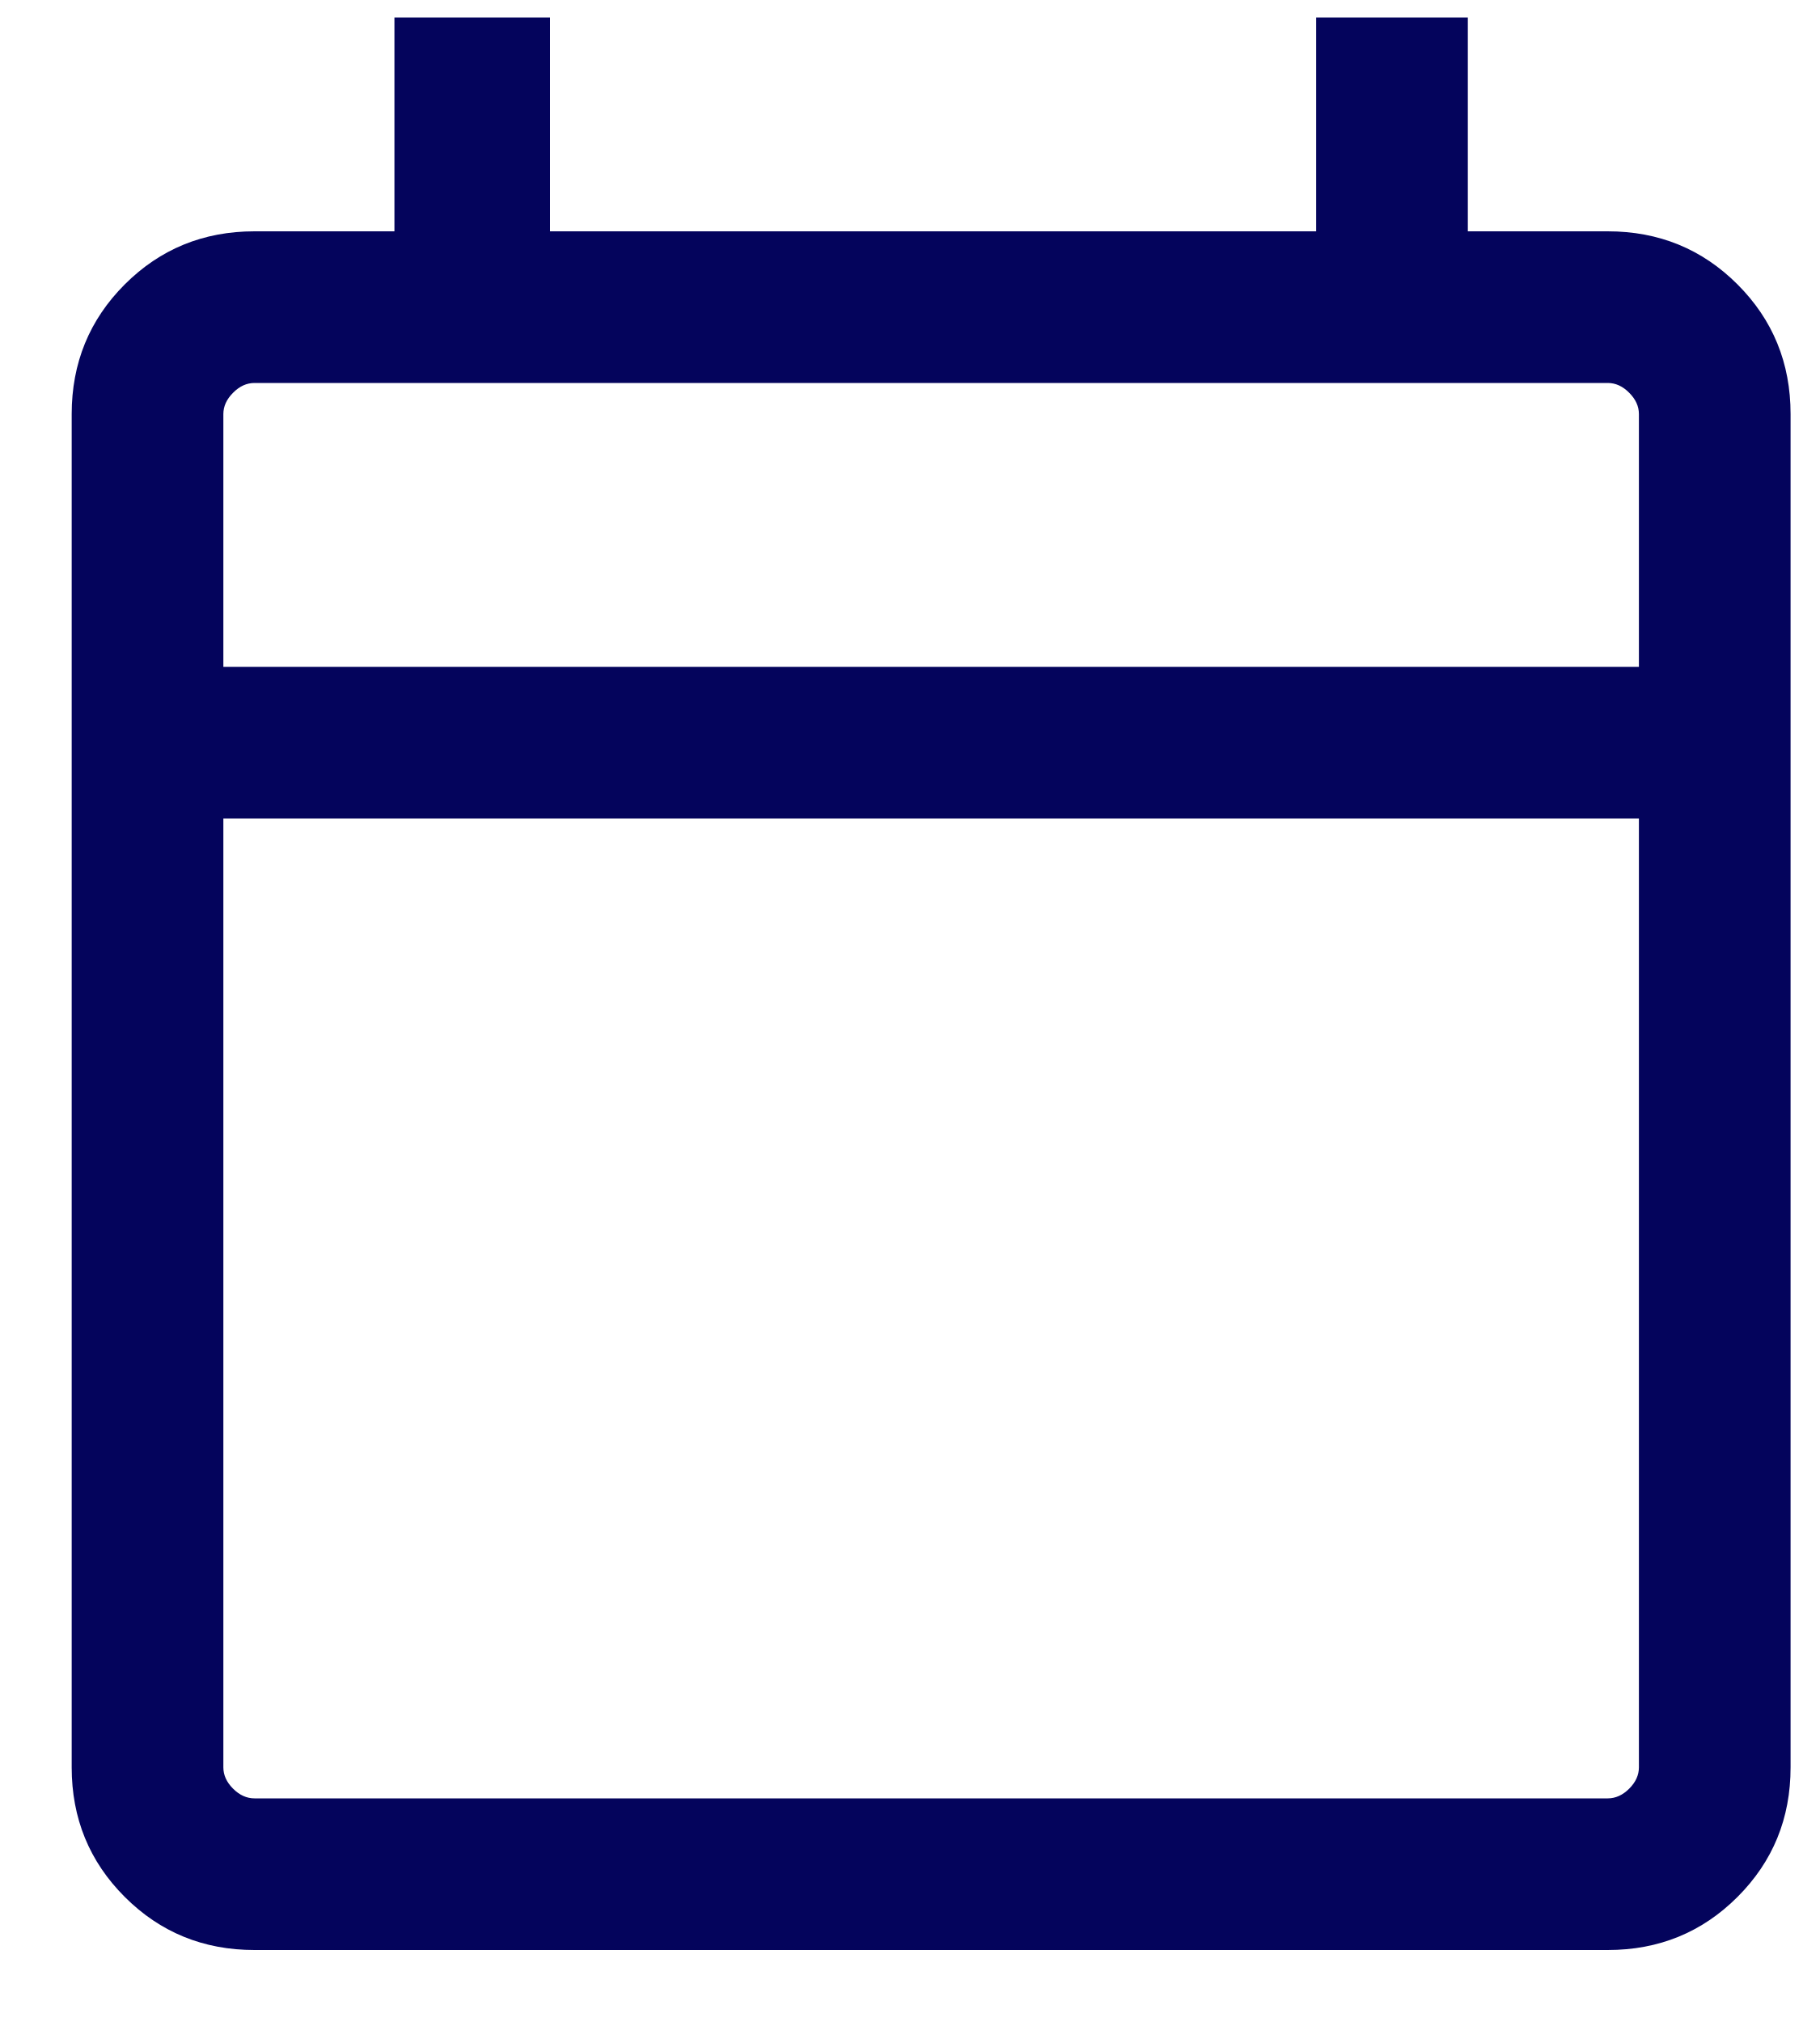
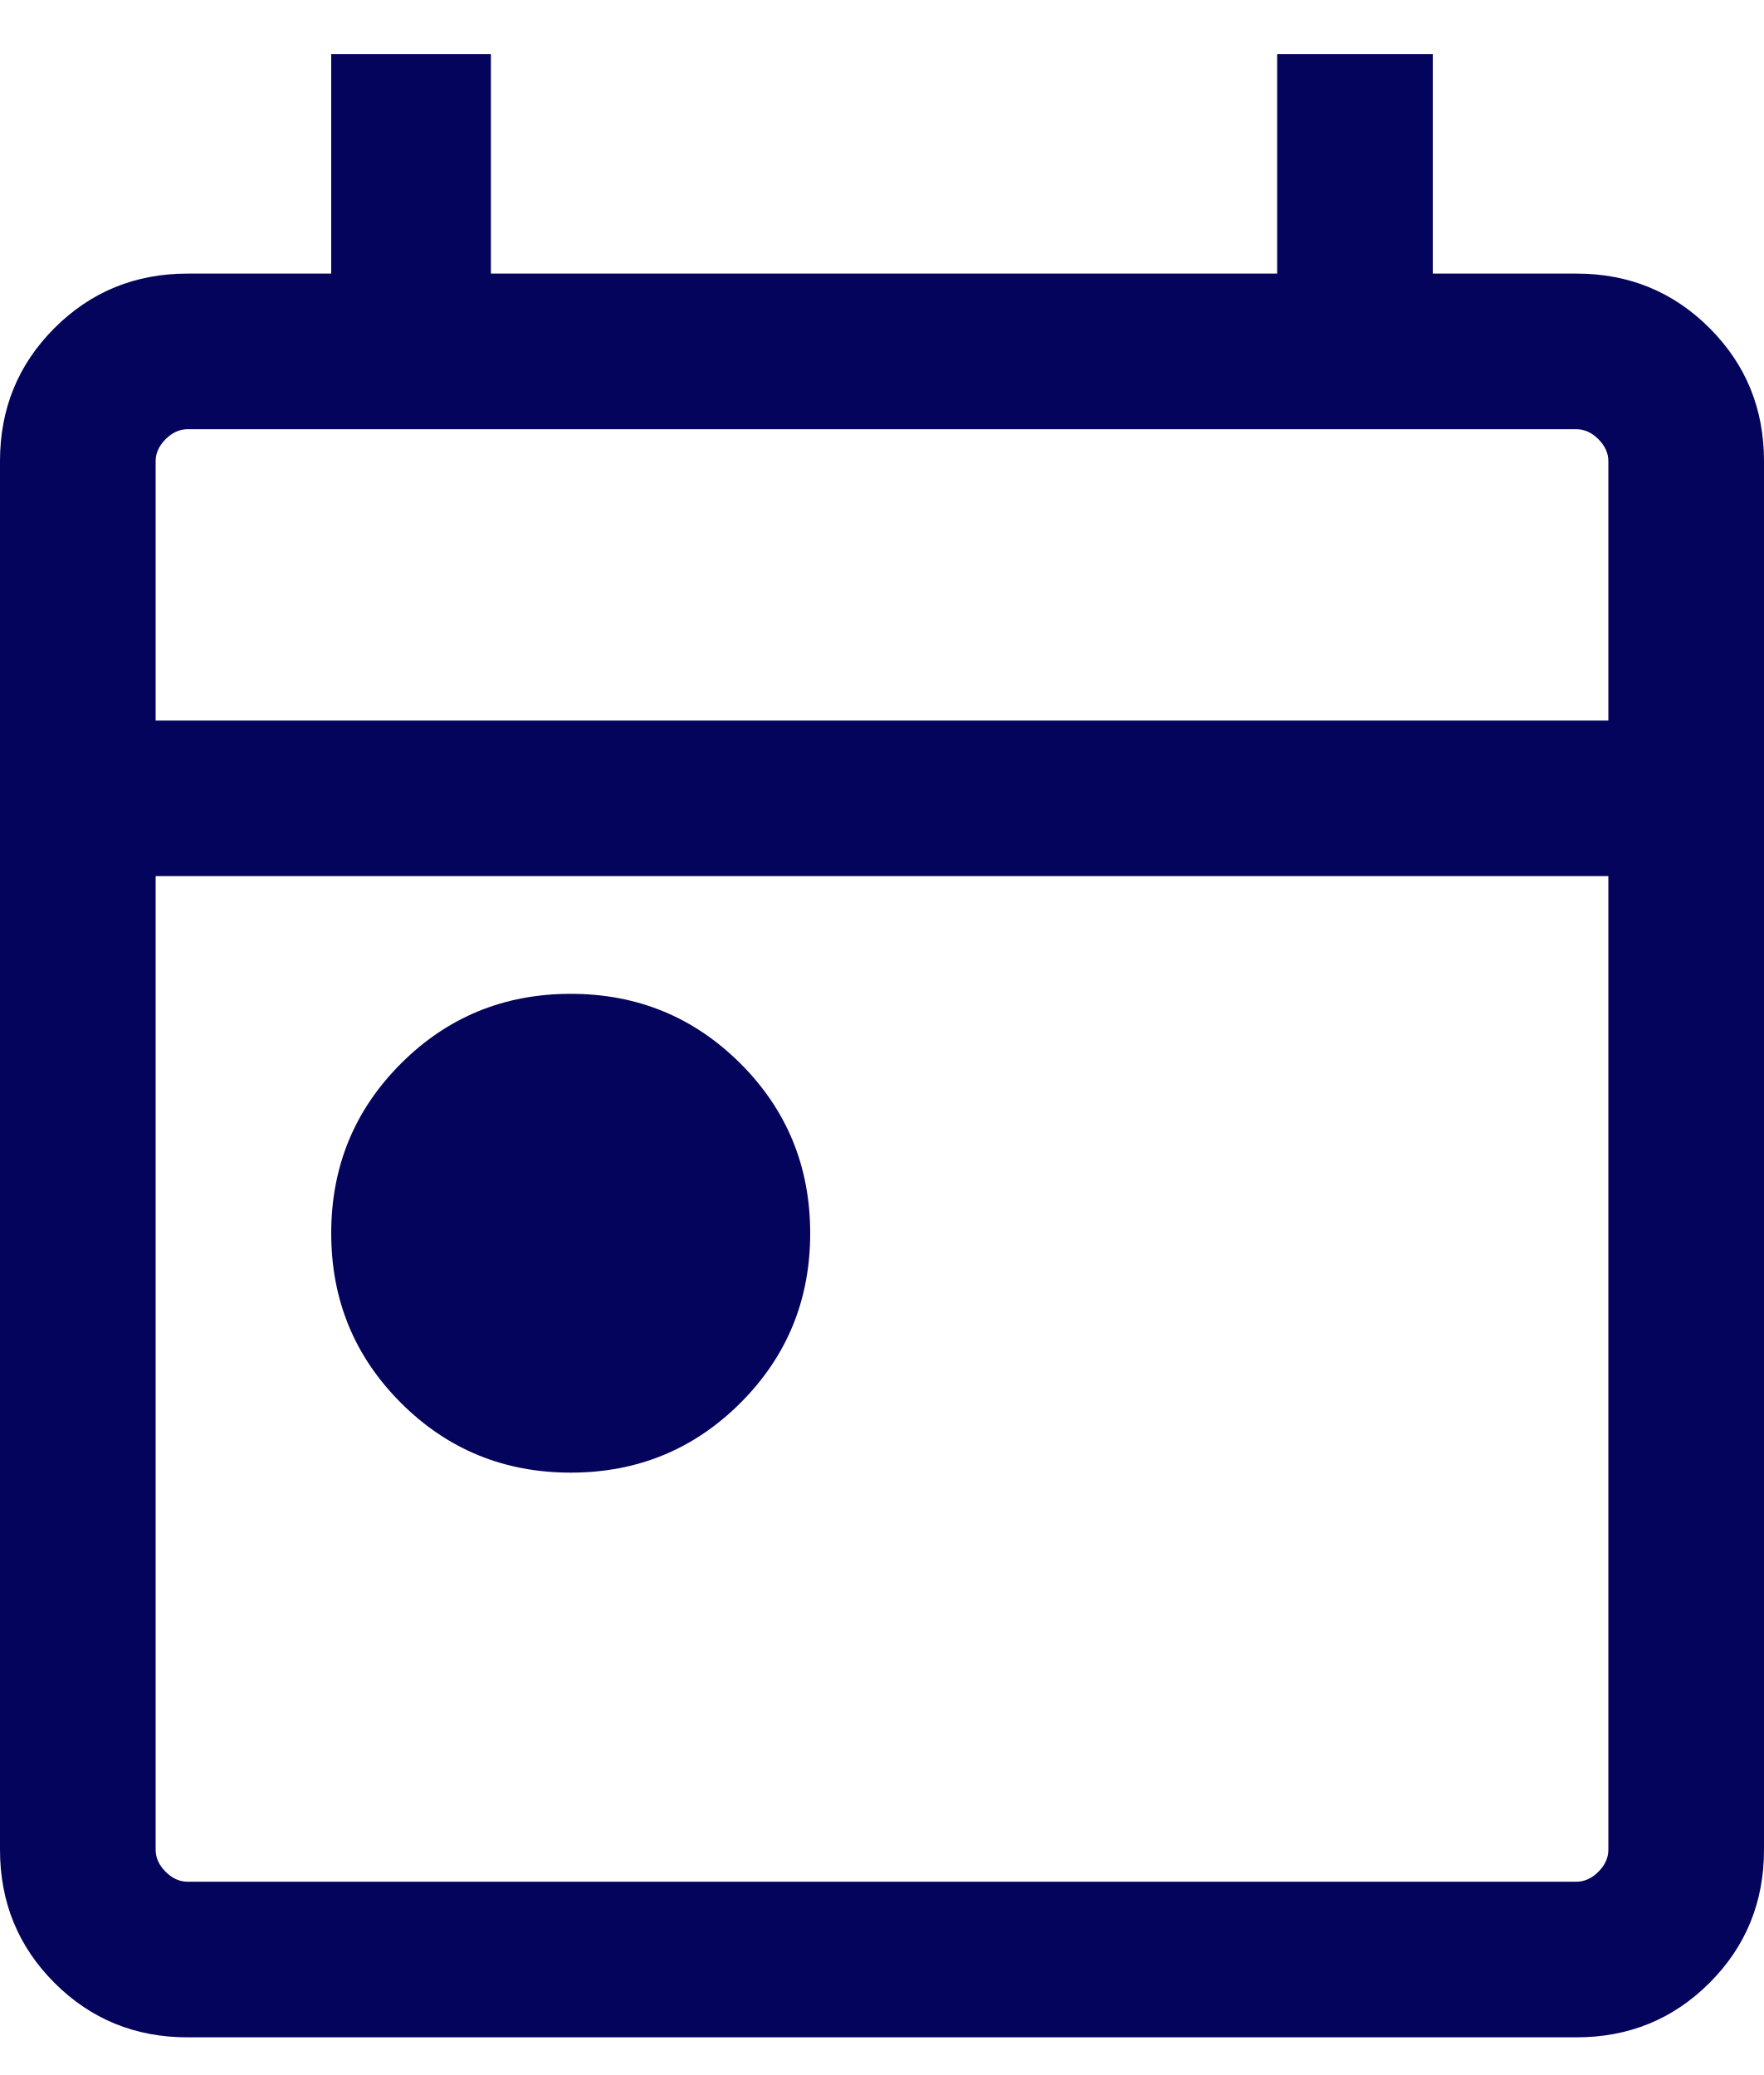
- <svg xmlns="http://www.w3.org/2000/svg" width="18" height="20" viewBox="0 0 18 20" fill="none">
-   <path d="M2.517 19.288C2.012 19.288 1.584 19.113 1.234 18.763C0.884 18.413 0.709 17.986 0.709 17.481V4.096C0.709 3.591 0.884 3.163 1.234 2.813C1.584 2.463 2.012 2.288 2.517 2.288H3.901V0.173H5.44V2.288H13.017V0.173H14.517V2.288H15.901C16.406 2.288 16.834 2.463 17.184 2.813C17.534 3.163 17.709 3.591 17.709 4.096V17.481C17.709 17.986 17.534 18.413 17.184 18.763C16.834 19.113 16.406 19.288 15.901 19.288H2.517ZM2.517 17.788H15.901C15.978 17.788 16.049 17.756 16.113 17.692C16.177 17.628 16.209 17.558 16.209 17.481V8.096H2.209V17.481C2.209 17.558 2.241 17.628 2.305 17.692C2.369 17.756 2.44 17.788 2.517 17.788ZM2.209 6.596H16.209V4.096C16.209 4.019 16.177 3.949 16.113 3.885C16.049 3.82 15.978 3.788 15.901 3.788H2.517C2.44 3.788 2.369 3.82 2.305 3.885C2.241 3.949 2.209 4.019 2.209 4.096V6.596Z" fill="#04045C" />
+ <svg xmlns="http://www.w3.org/2000/svg" width="17" height="20" viewBox="0 0 17 20" fill="none">
+   <path d="M5.5 14.194C4.858 14.194 4.312 13.97 3.864 13.522C3.416 13.074 3.192 12.529 3.192 11.887C3.192 11.244 3.416 10.699 3.864 10.251C4.312 9.803 4.858 9.579 5.5 9.579C6.142 9.579 6.687 9.803 7.136 10.251C7.584 10.699 7.808 11.244 7.808 11.887C7.808 12.529 7.584 13.074 7.136 13.522C6.687 13.97 6.142 14.194 5.5 14.194ZM1.808 19.637C1.303 19.637 0.875 19.462 0.525 19.112C0.175 18.762 0 18.334 0 17.829V4.444C0 3.939 0.175 3.512 0.525 3.162C0.875 2.812 1.303 2.637 1.808 2.637H3.192V0.521H4.731V2.637H12.308V0.521H13.808V2.637H15.192C15.697 2.637 16.125 2.812 16.475 3.162C16.825 3.512 17 3.939 17 4.444V17.829C17 18.334 16.825 18.762 16.475 19.112C16.125 19.462 15.697 19.637 15.192 19.637H1.808ZM1.808 18.137H15.192C15.269 18.137 15.34 18.105 15.404 18.041C15.468 17.977 15.5 17.906 15.5 17.829V8.444H1.5V17.829C1.5 17.906 1.532 17.977 1.596 18.041C1.66 18.105 1.731 18.137 1.808 18.137ZM1.5 6.945H15.5V4.444C15.5 4.368 15.468 4.297 15.404 4.233C15.34 4.169 15.269 4.137 15.192 4.137H1.808C1.731 4.137 1.66 4.169 1.596 4.233C1.532 4.297 1.5 4.368 1.5 4.444V6.945Z" fill="#04045C" />
</svg>
